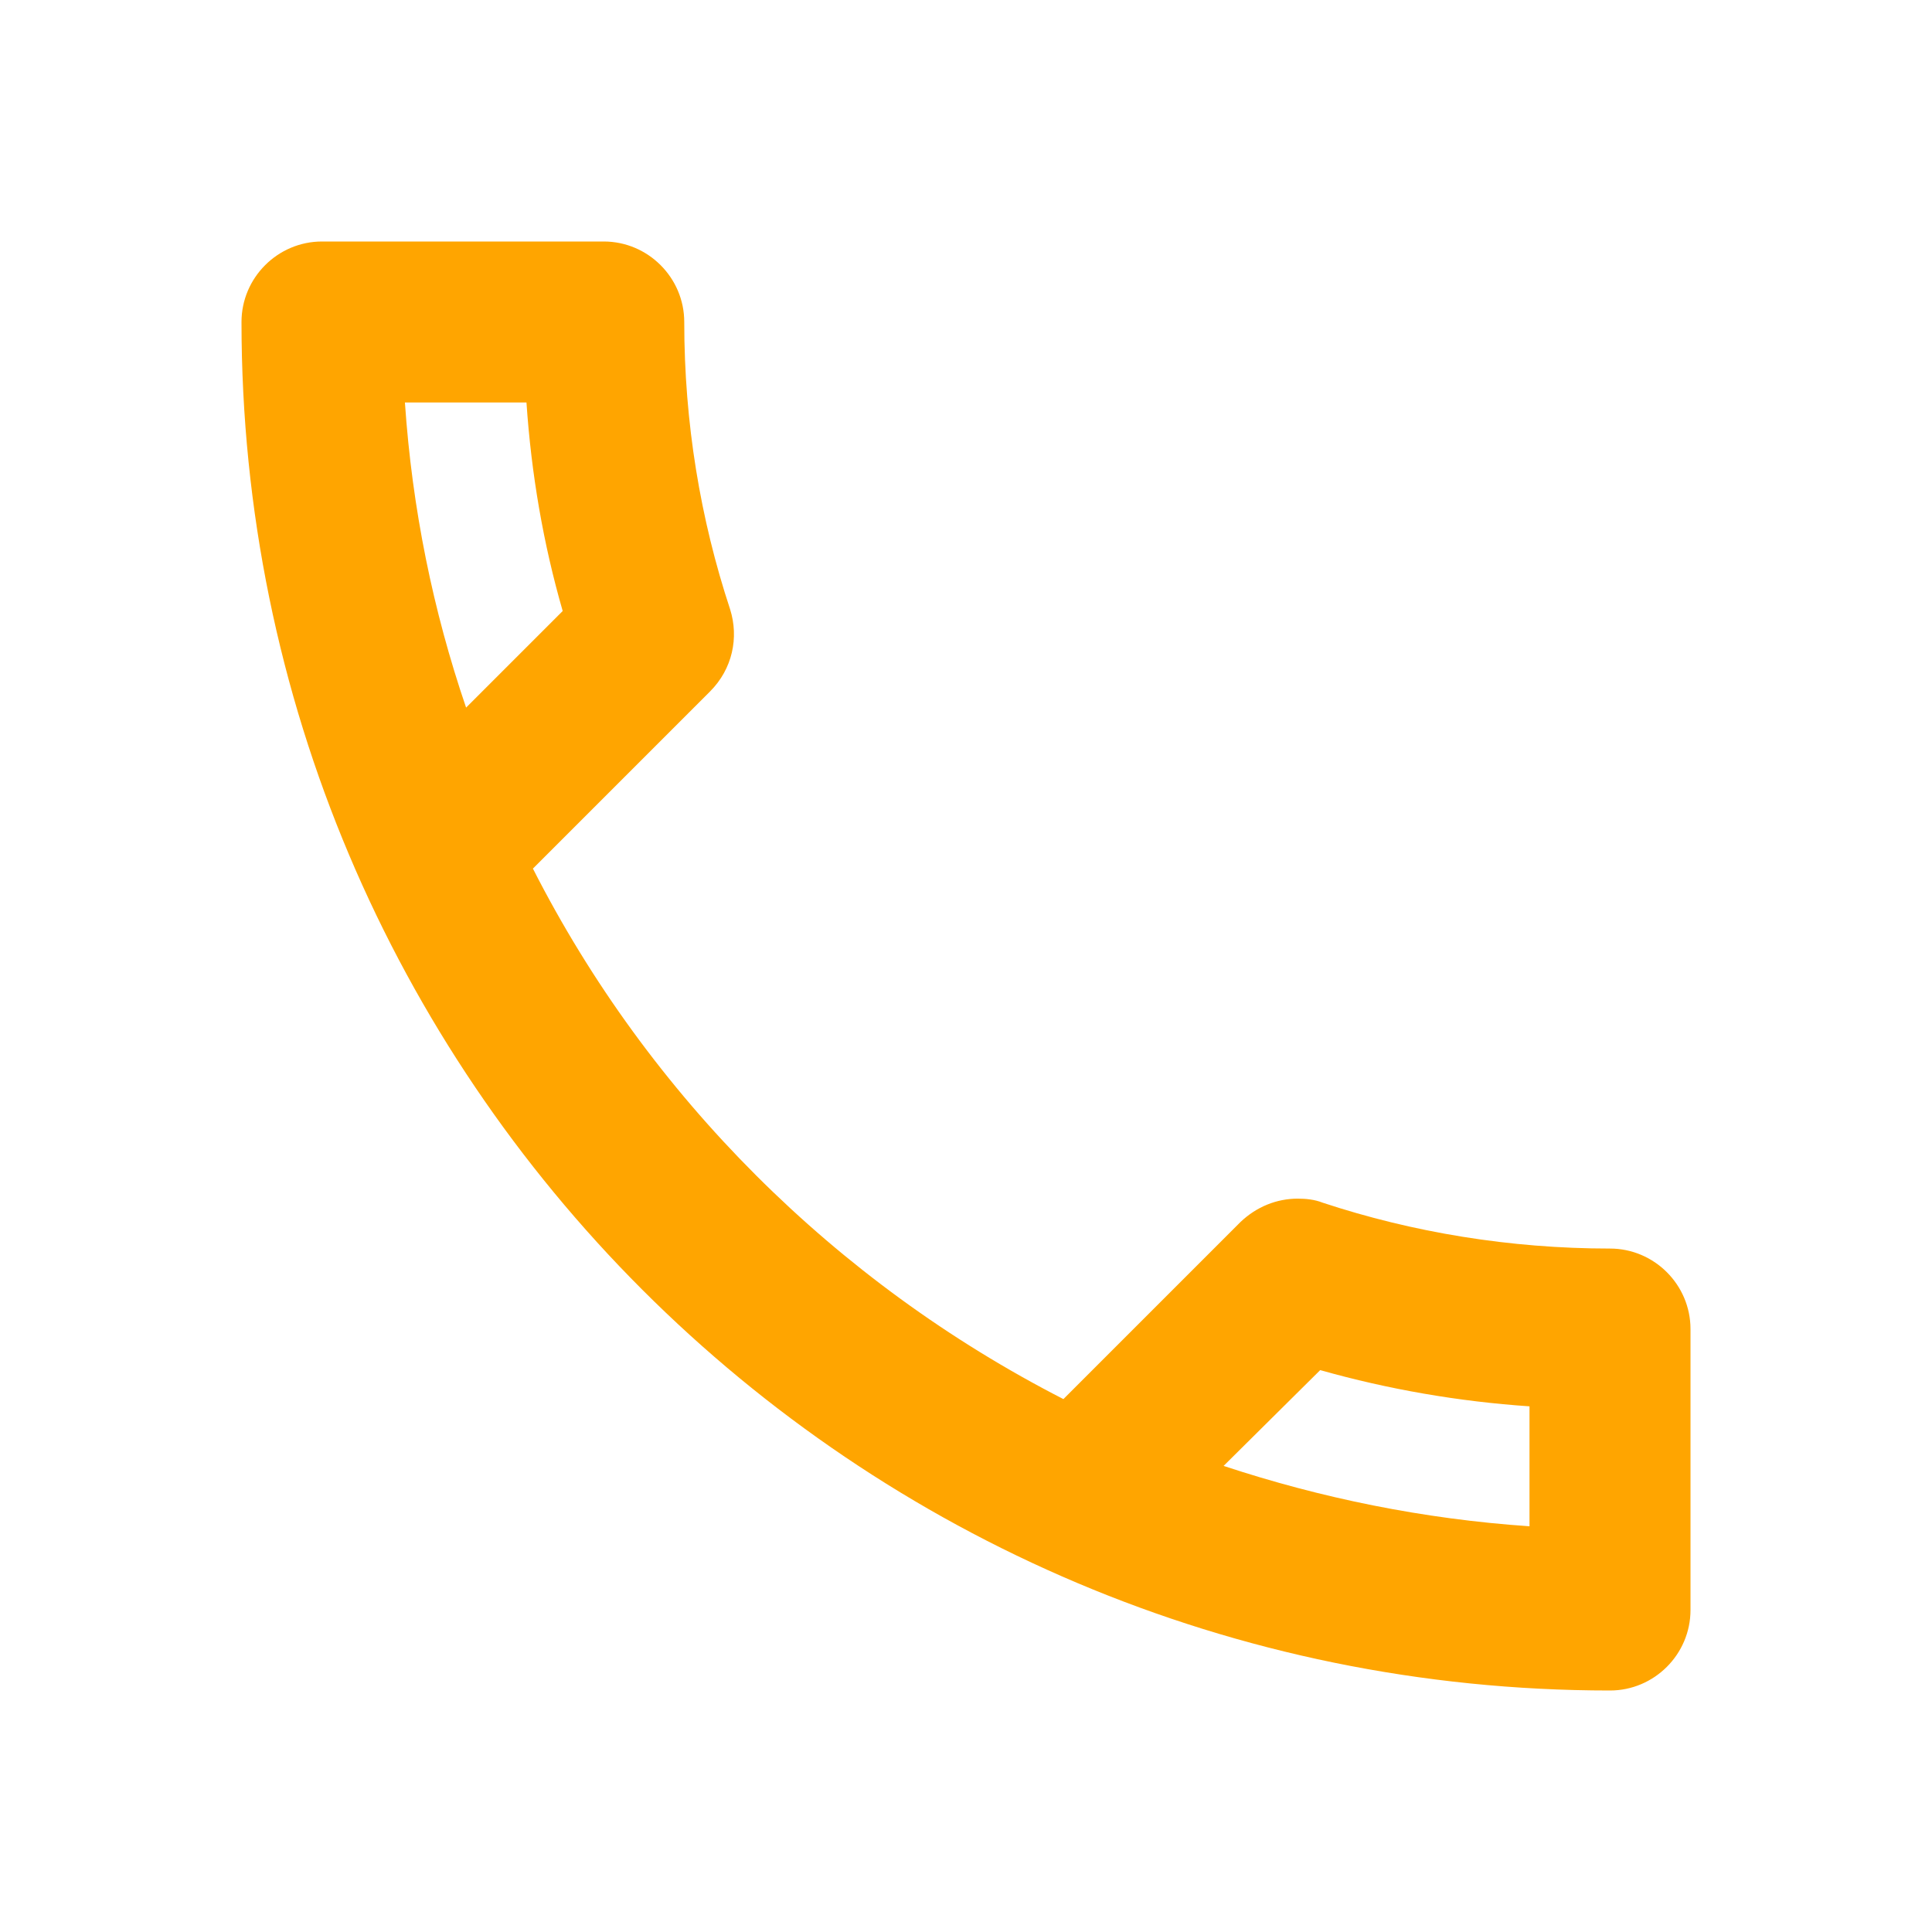
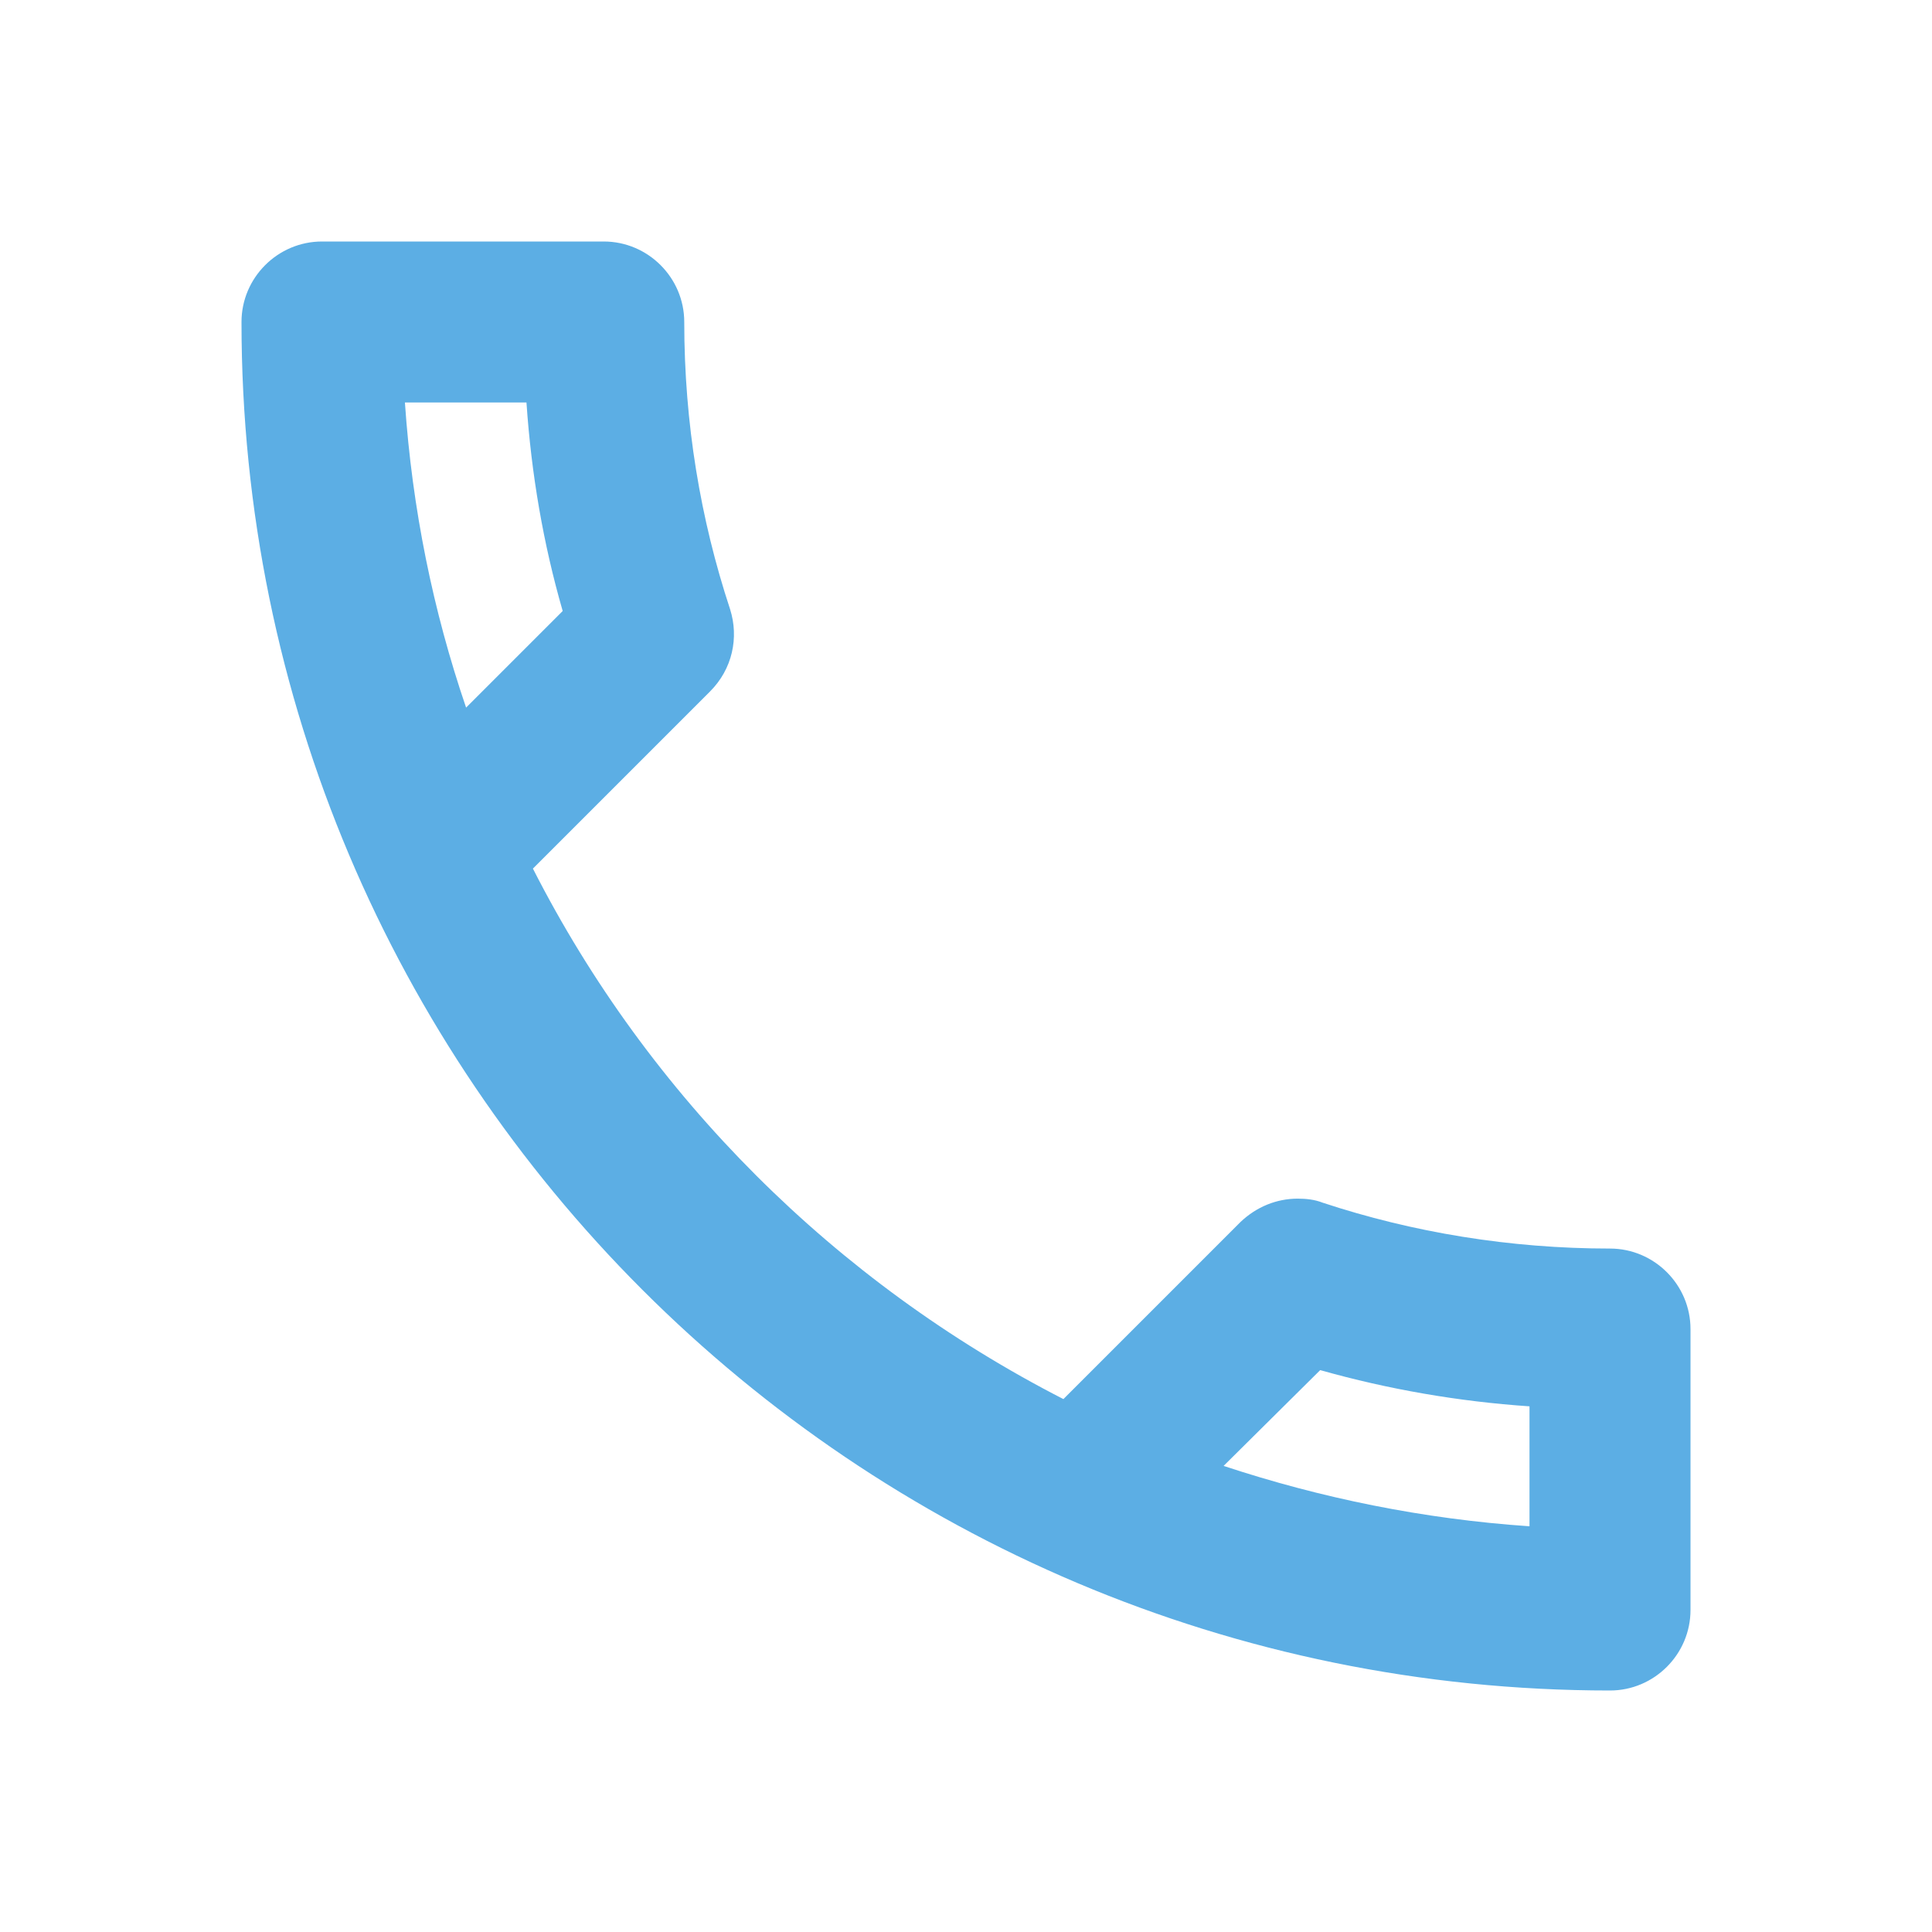
- <svg xmlns="http://www.w3.org/2000/svg" height="24px" viewBox="0 0 24 24" width="24px" fill="orange">
+ <svg xmlns="http://www.w3.org/2000/svg" height="24px" viewBox="0 0 24 24" width="24px" fill="rgb(92, 174, 228)">
  <path d="M0 0h24v24H0V0z" fill="none" />
  <path d="M6.54 5c.06.89.21 1.76.45 2.59l-1.2 1.2c-.41-1.2-.67-2.47-.76-3.79h1.51m9.86 12.02c.85.24 1.72.39 2.6.45v1.49c-1.32-.09-2.59-.35-3.8-.75l1.2-1.19M7.5 3H4c-.55 0-1 .45-1 1 0 9.39 7.61 17 17 17 .55 0 1-.45 1-1v-3.49c0-.55-.45-1-1-1-1.24 0-2.45-.2-3.57-.57-.1-.04-.21-.05-.31-.05-.26 0-.51.1-.71.29l-2.2 2.2c-2.83-1.45-5.15-3.76-6.59-6.59l2.2-2.2c.28-.28.36-.67.25-1.02C8.7 6.45 8.5 5.25 8.5 4c0-.55-.45-1-1-1z" />
</svg>
